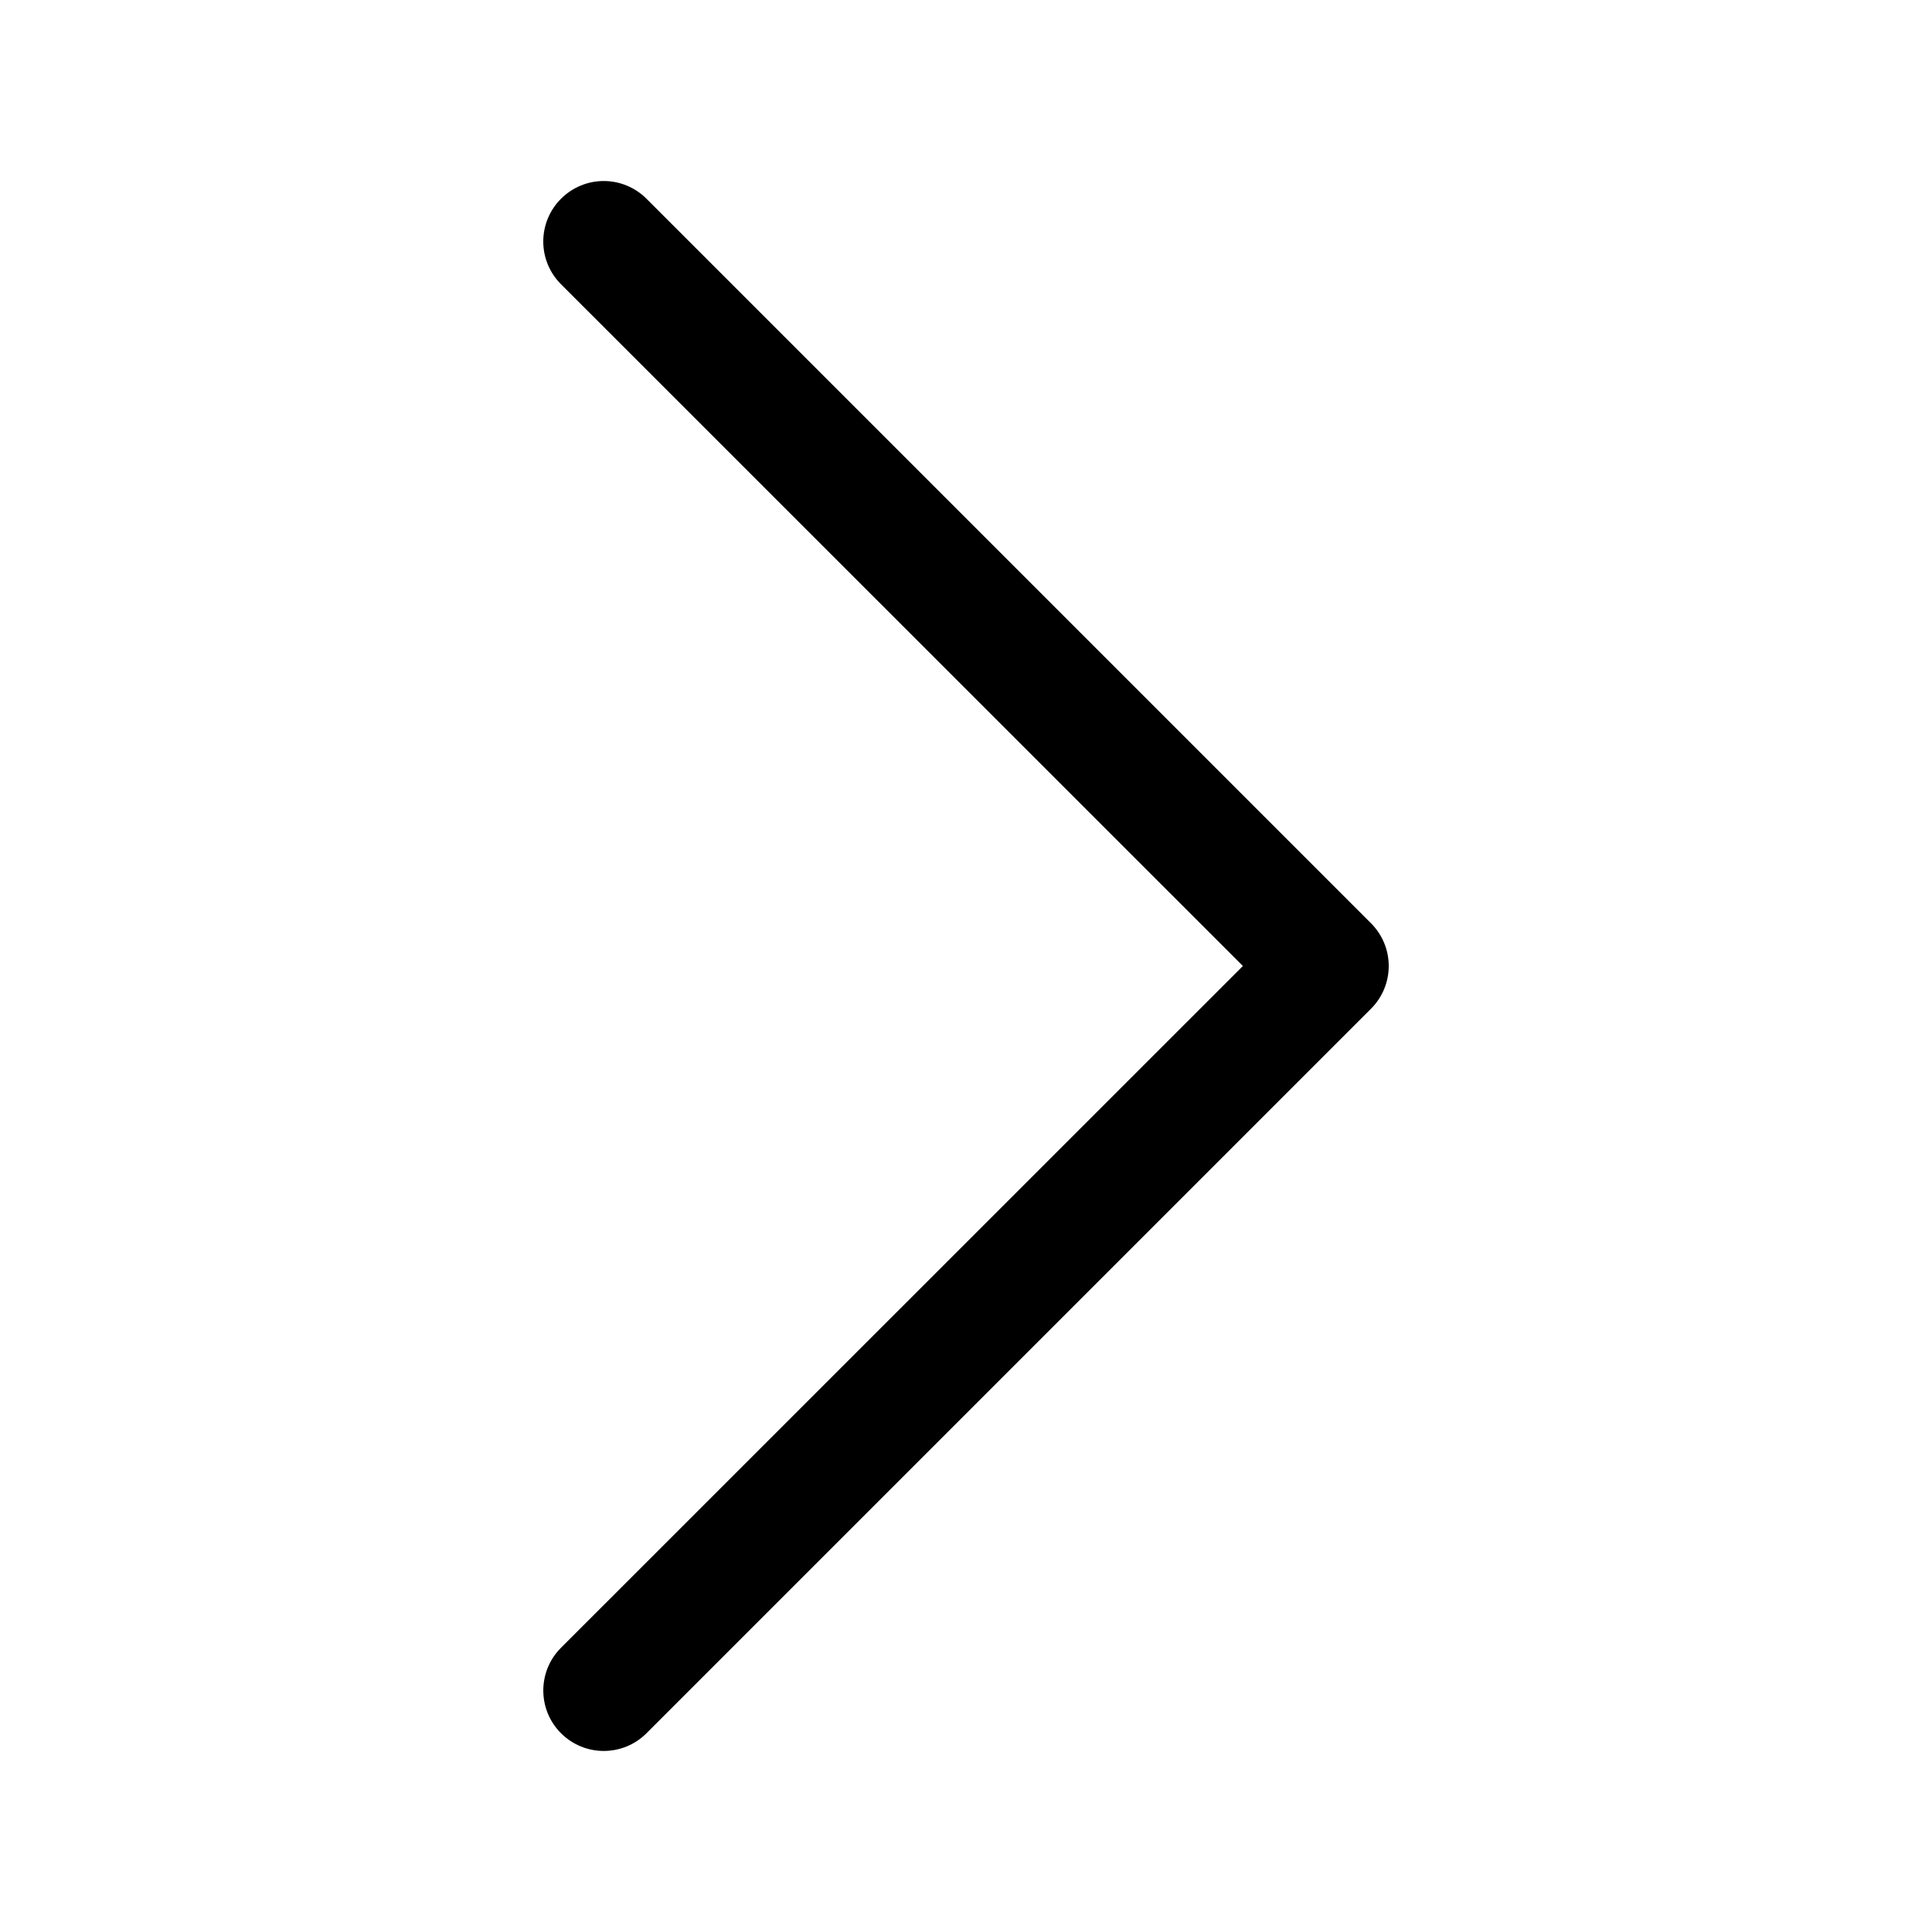
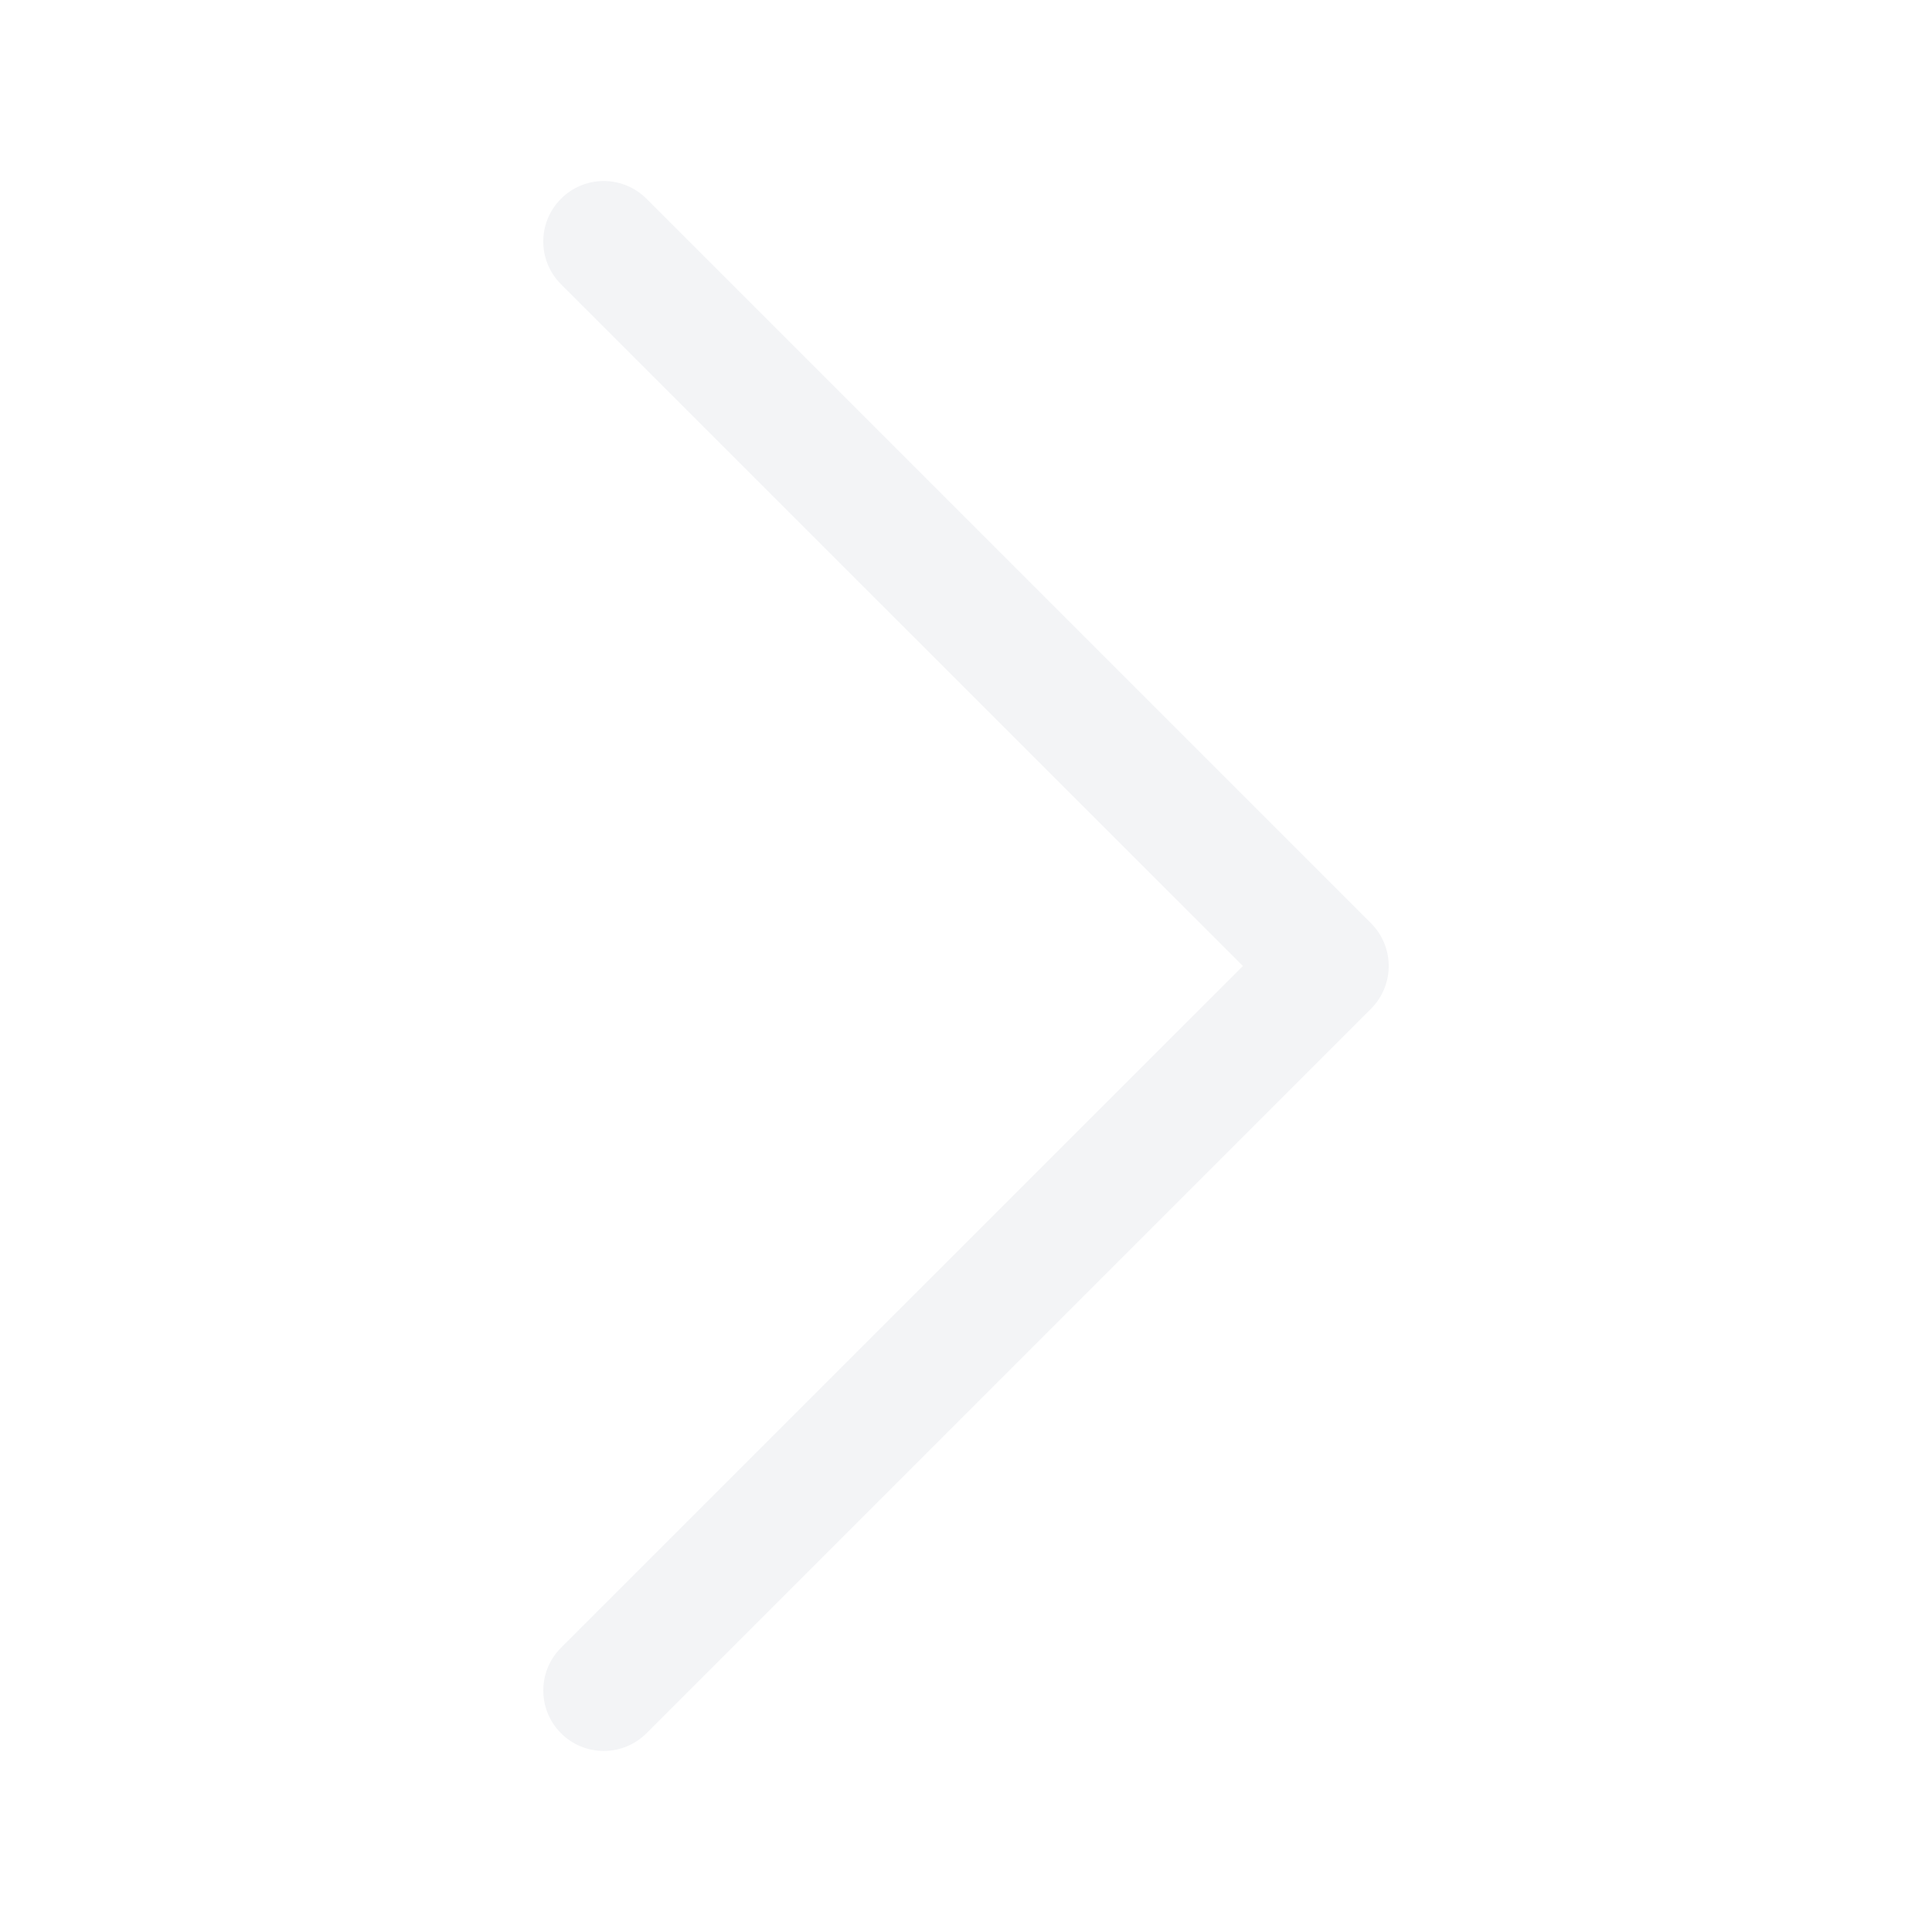
- <svg xmlns="http://www.w3.org/2000/svg" width="16" height="16" fill="currentColor" class="bi bi-chevron-right" viewBox="0 0 16 16">
+ <svg xmlns="http://www.w3.org/2000/svg" width="16" height="16" fill="rgb(243 244 246)" class="bi bi-chevron-right" viewBox="0 0 16 16">
  <path fill-rule="evenodd" d="M4.646 1.646a.5.5 0 0 1 .708 0l6 6a.5.5 0 0 1 0 .708l-6 6a.5.5 0 0 1-.708-.708L10.293 8 4.646 2.354a.5.5 0 0 1 0-.708" />
</svg>
